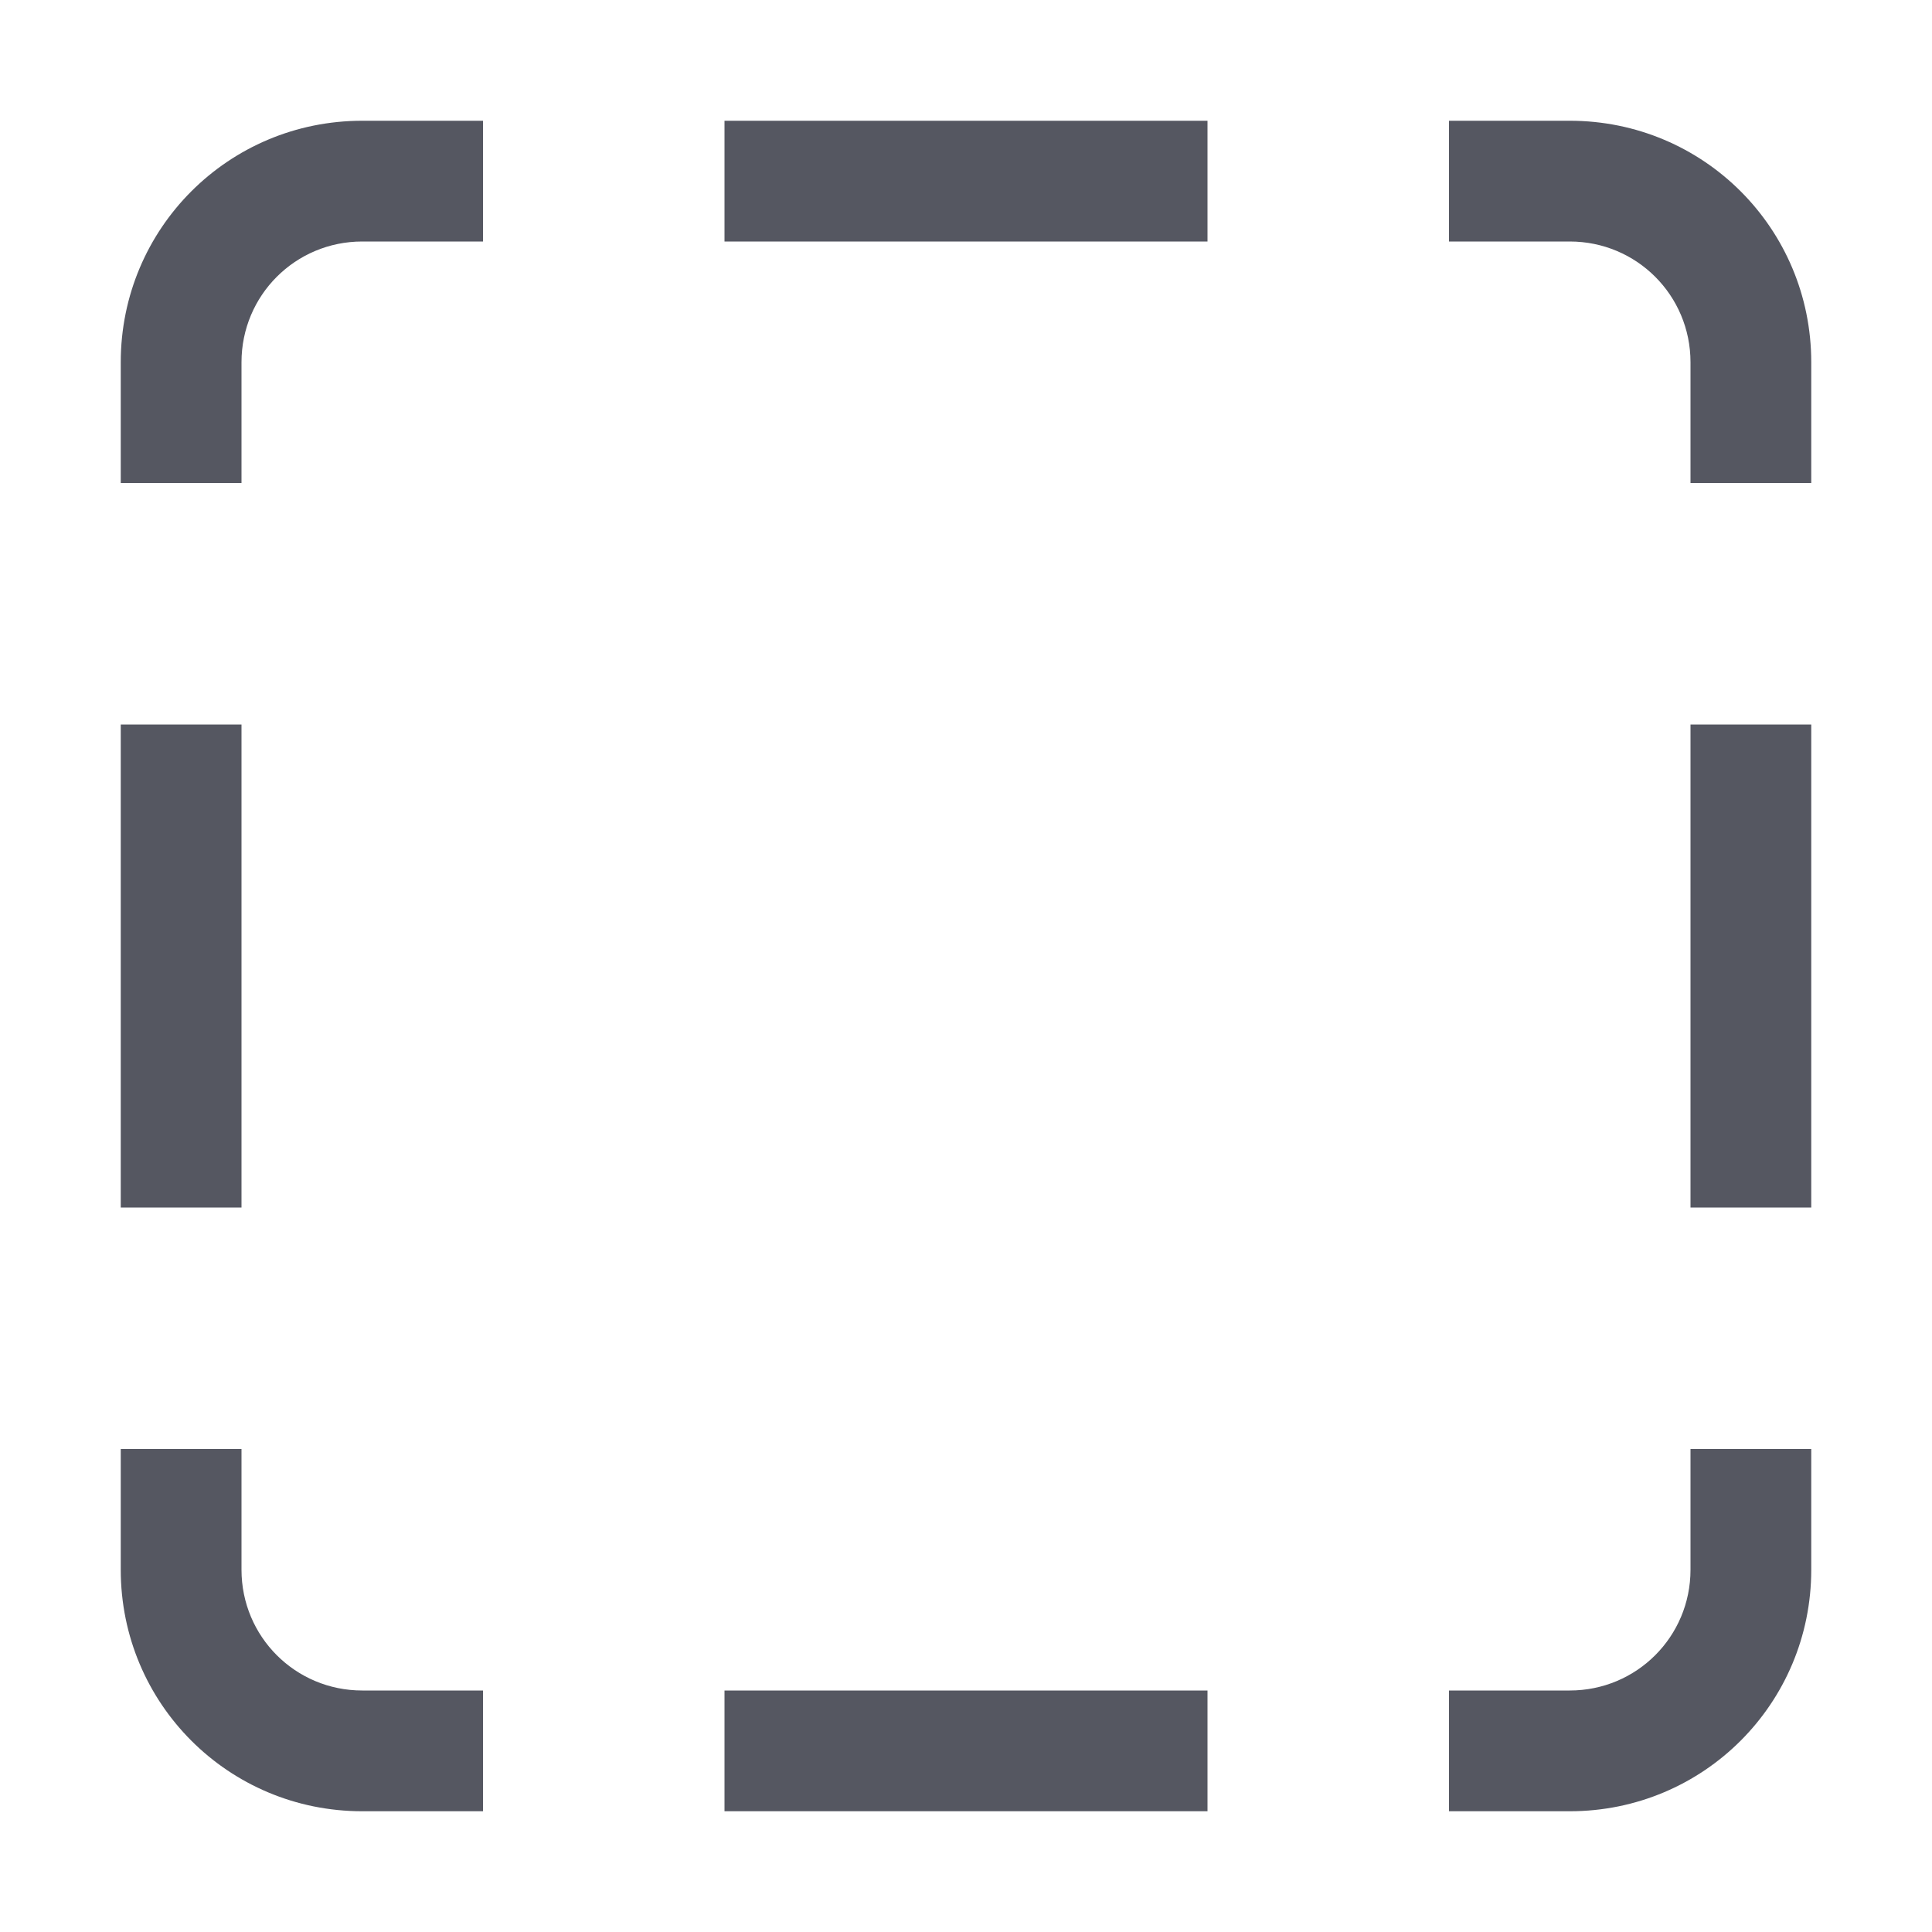
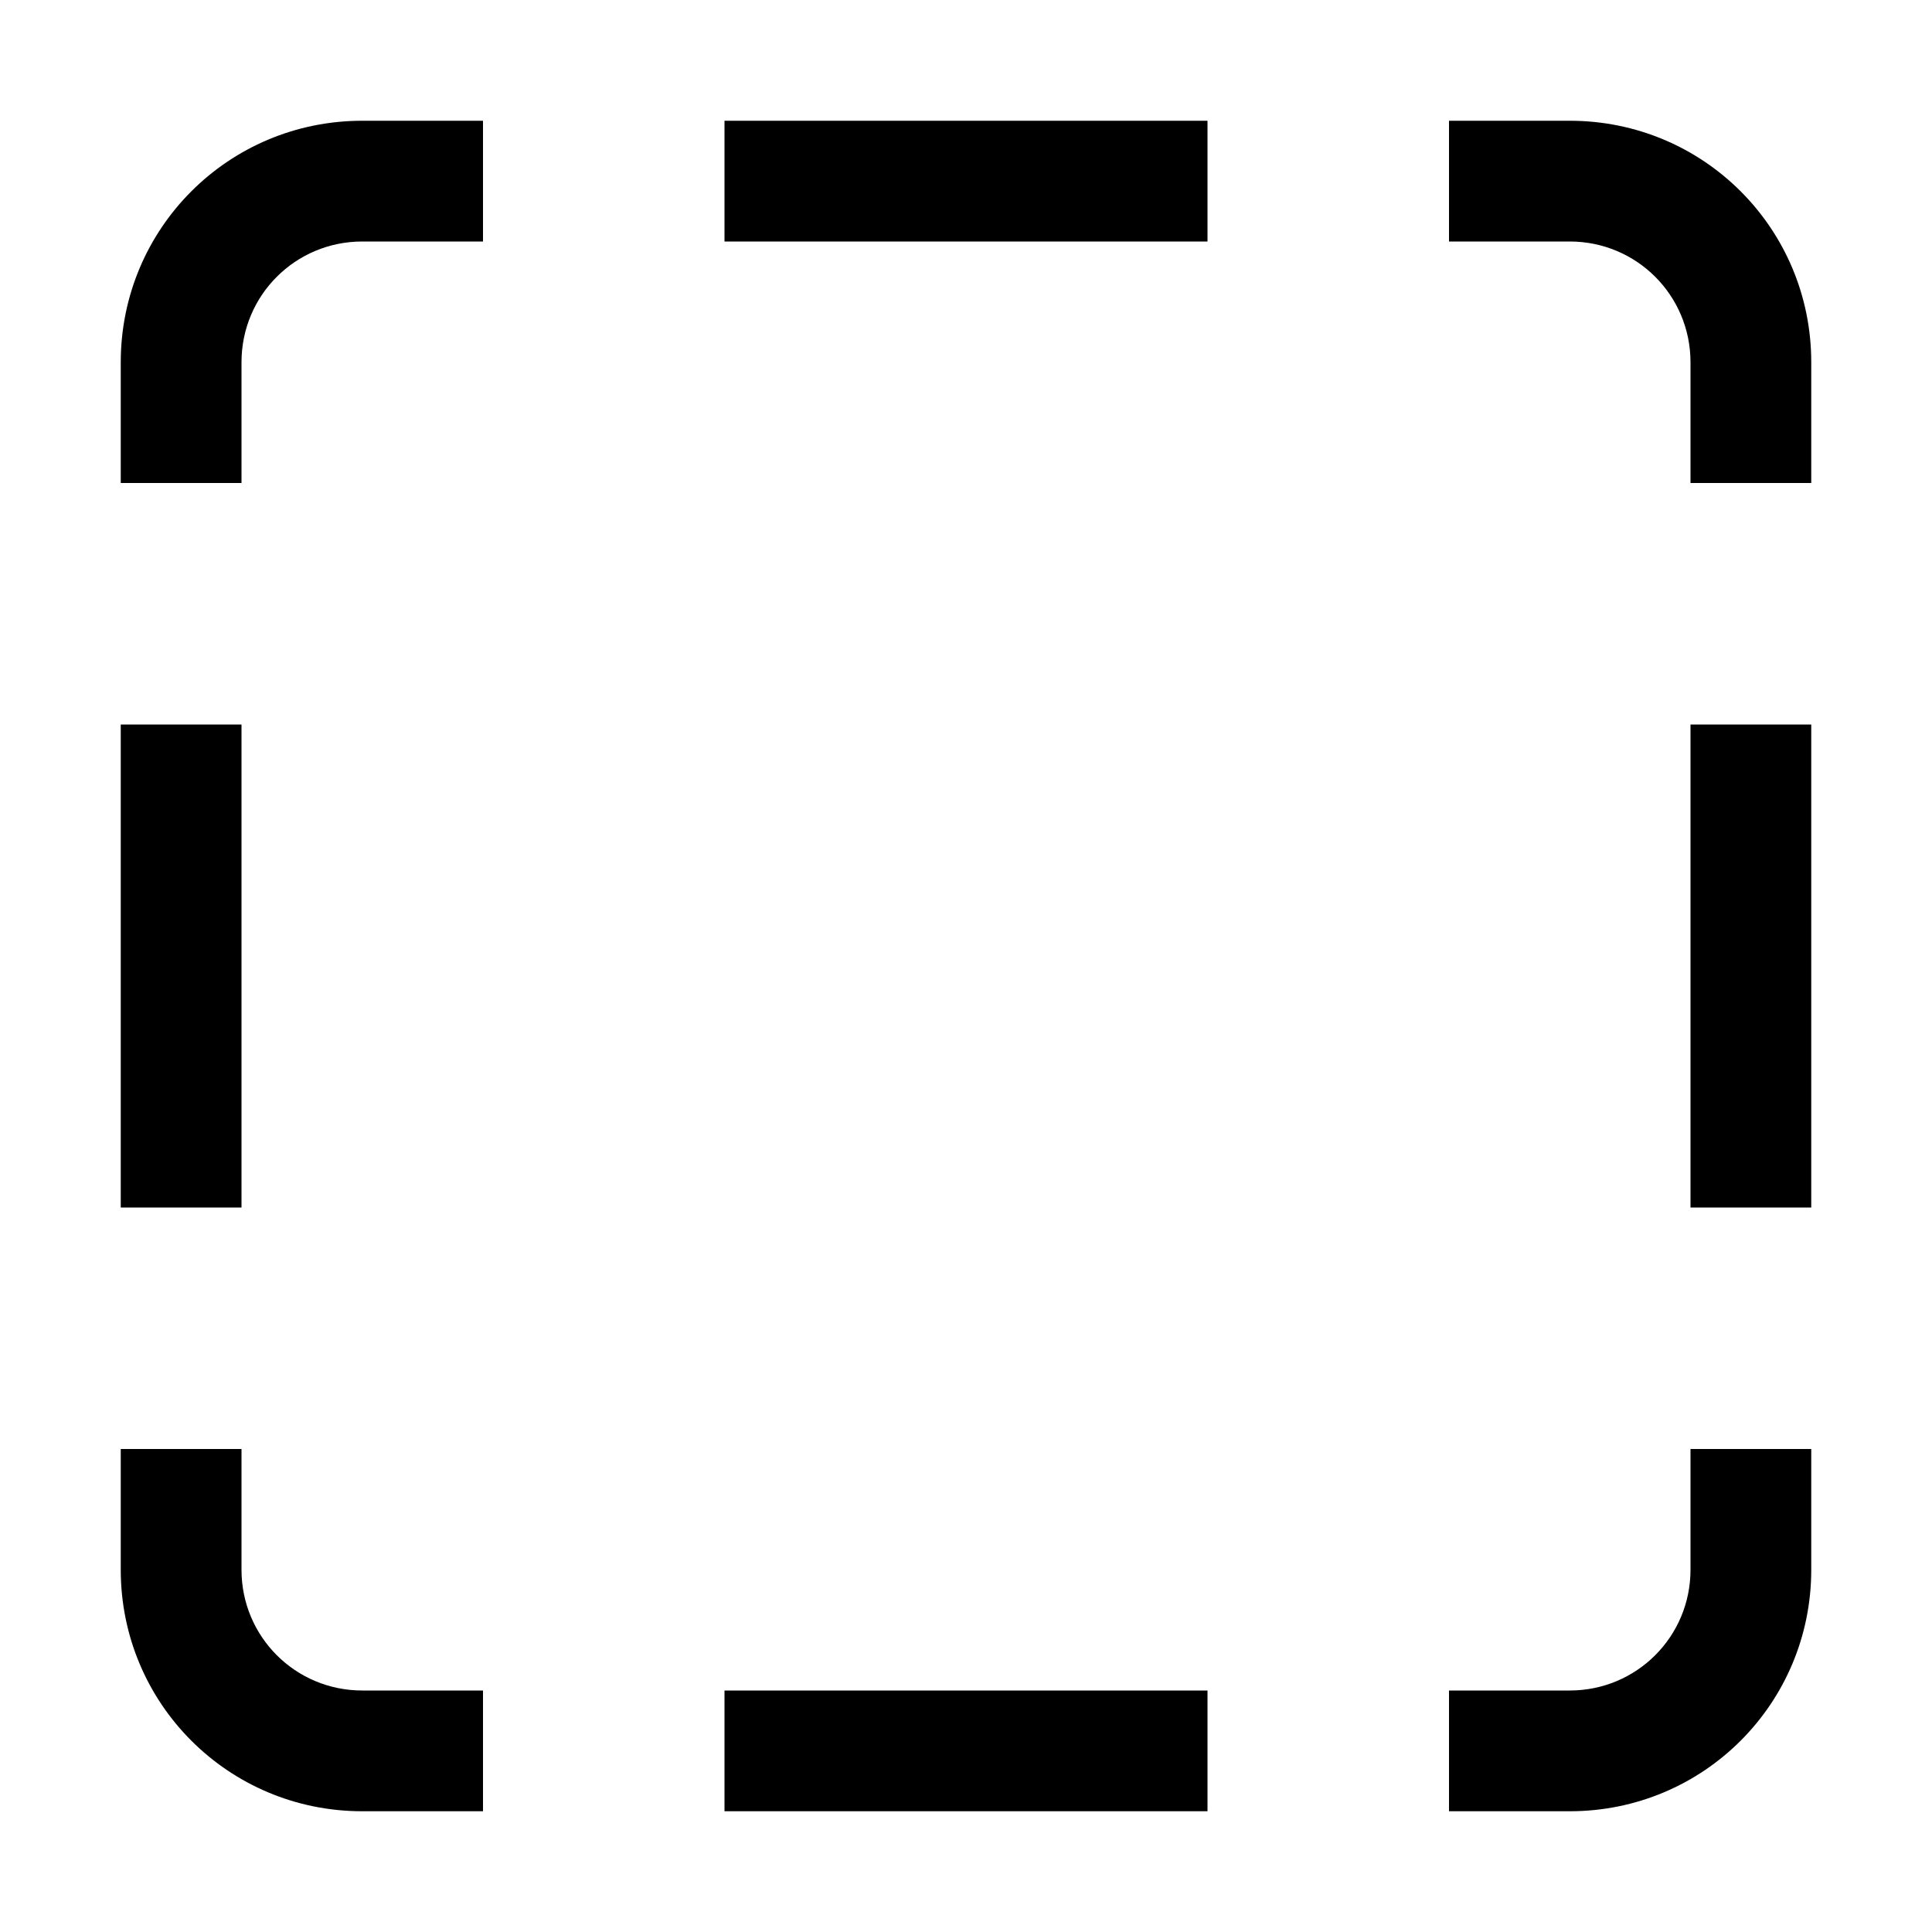
- <svg xmlns="http://www.w3.org/2000/svg" height="16" width="16" version="1.1" id="svg6" xml:space="preserve">
-   <defs id="defs10" />
-   <path id="rect322" style="opacity:1;fill:#555761;stroke:none;stroke-width:1;stroke-linecap:round;-inkscape-stroke:none;stop-color:#000000" d="M 3 1 C 1.892 1 1 1.892 1 3 L 1 4 L 2 4 L 2 3 C 2 2.446 2.446 2 3 2 L 4 2 L 4 1 L 3 1 z M 6 1 L 6 2 L 10 2 L 10 1 L 6 1 z M 12 1 L 12 2 L 13 2 C 13.554 2 14 2.446 14 3 L 14 4 L 15 4 L 15 3 C 15 1.892 14.108 1 13 1 L 12 1 z M 1 6 L 1 10 L 2 10 L 2 6 L 1 6 z M 14 6 L 14 10 L 15 10 L 15 6 L 14 6 z M 1 12 L 1 13 C 1 14.108 1.892 15 3 15 L 4 15 L 4 14 L 3 14 C 2.446 14 2 13.554 2 13 L 2 12 L 1 12 z M 14 12 L 14 13 C 14 13.554 13.554 14 13 14 L 12 14 L 12 15 L 13 15 C 14.108 15 15 14.108 15 13 L 15 12 L 14 12 z M 6 14 L 6 15 L 10 15 L 10 14 L 6 14 z " />
+ <svg xmlns="http://www.w3.org/2000/svg" xmlns:ns1="https://www.gtk.org/grappa" ns1:version="1" ns1:state="0" id="svg6" width="16" height="16" xml:space="preserve">
+   <path id="rect322" class="foreground foreground-fill" fill="url(#gpa:foreground) rgb(0,0,0)" fill-opacity="1" fill-rule="nonzero" d="M 3 1 C 1.892 1, 1 1.892, 1 3 L 1 4 L 2 4 L 2 3 C 2 2.446, 2.446 2, 3 2 L 4 2 L 4 1 L 3 1 Z M 6 1 L 6 2 L 10 2 L 10 1 L 6 1 Z M 12 1 L 12 2 L 13 2 C 13.554 2, 14 2.446, 14 3 L 14 4 L 15 4 L 15 3 C 15 1.892, 14.108 1, 13 1 L 12 1 Z M 1 6 L 1 10 L 2 10 L 2 6 L 1 6 Z M 14 6 L 14 10 L 15 10 L 15 6 L 14 6 Z M 1 12 L 1 13 C 1 14.108, 1.892 15, 3 15 L 4 15 L 4 14 L 3 14 C 2.446 14, 2 13.554, 2 13 L 2 12 L 1 12 Z M 14 12 L 14 13 C 14 13.554, 13.554 14, 13 14 L 12 14 L 12 15 L 13 15 C 14.108 15, 15 14.108, 15 13 L 15 12 L 14 12 Z M 6 14 L 6 15 L 10 15 L 10 14 L 6 14 Z" ns1:animation-repeat="0" ns1:animation-segment="0">
+   </path>
</svg>
